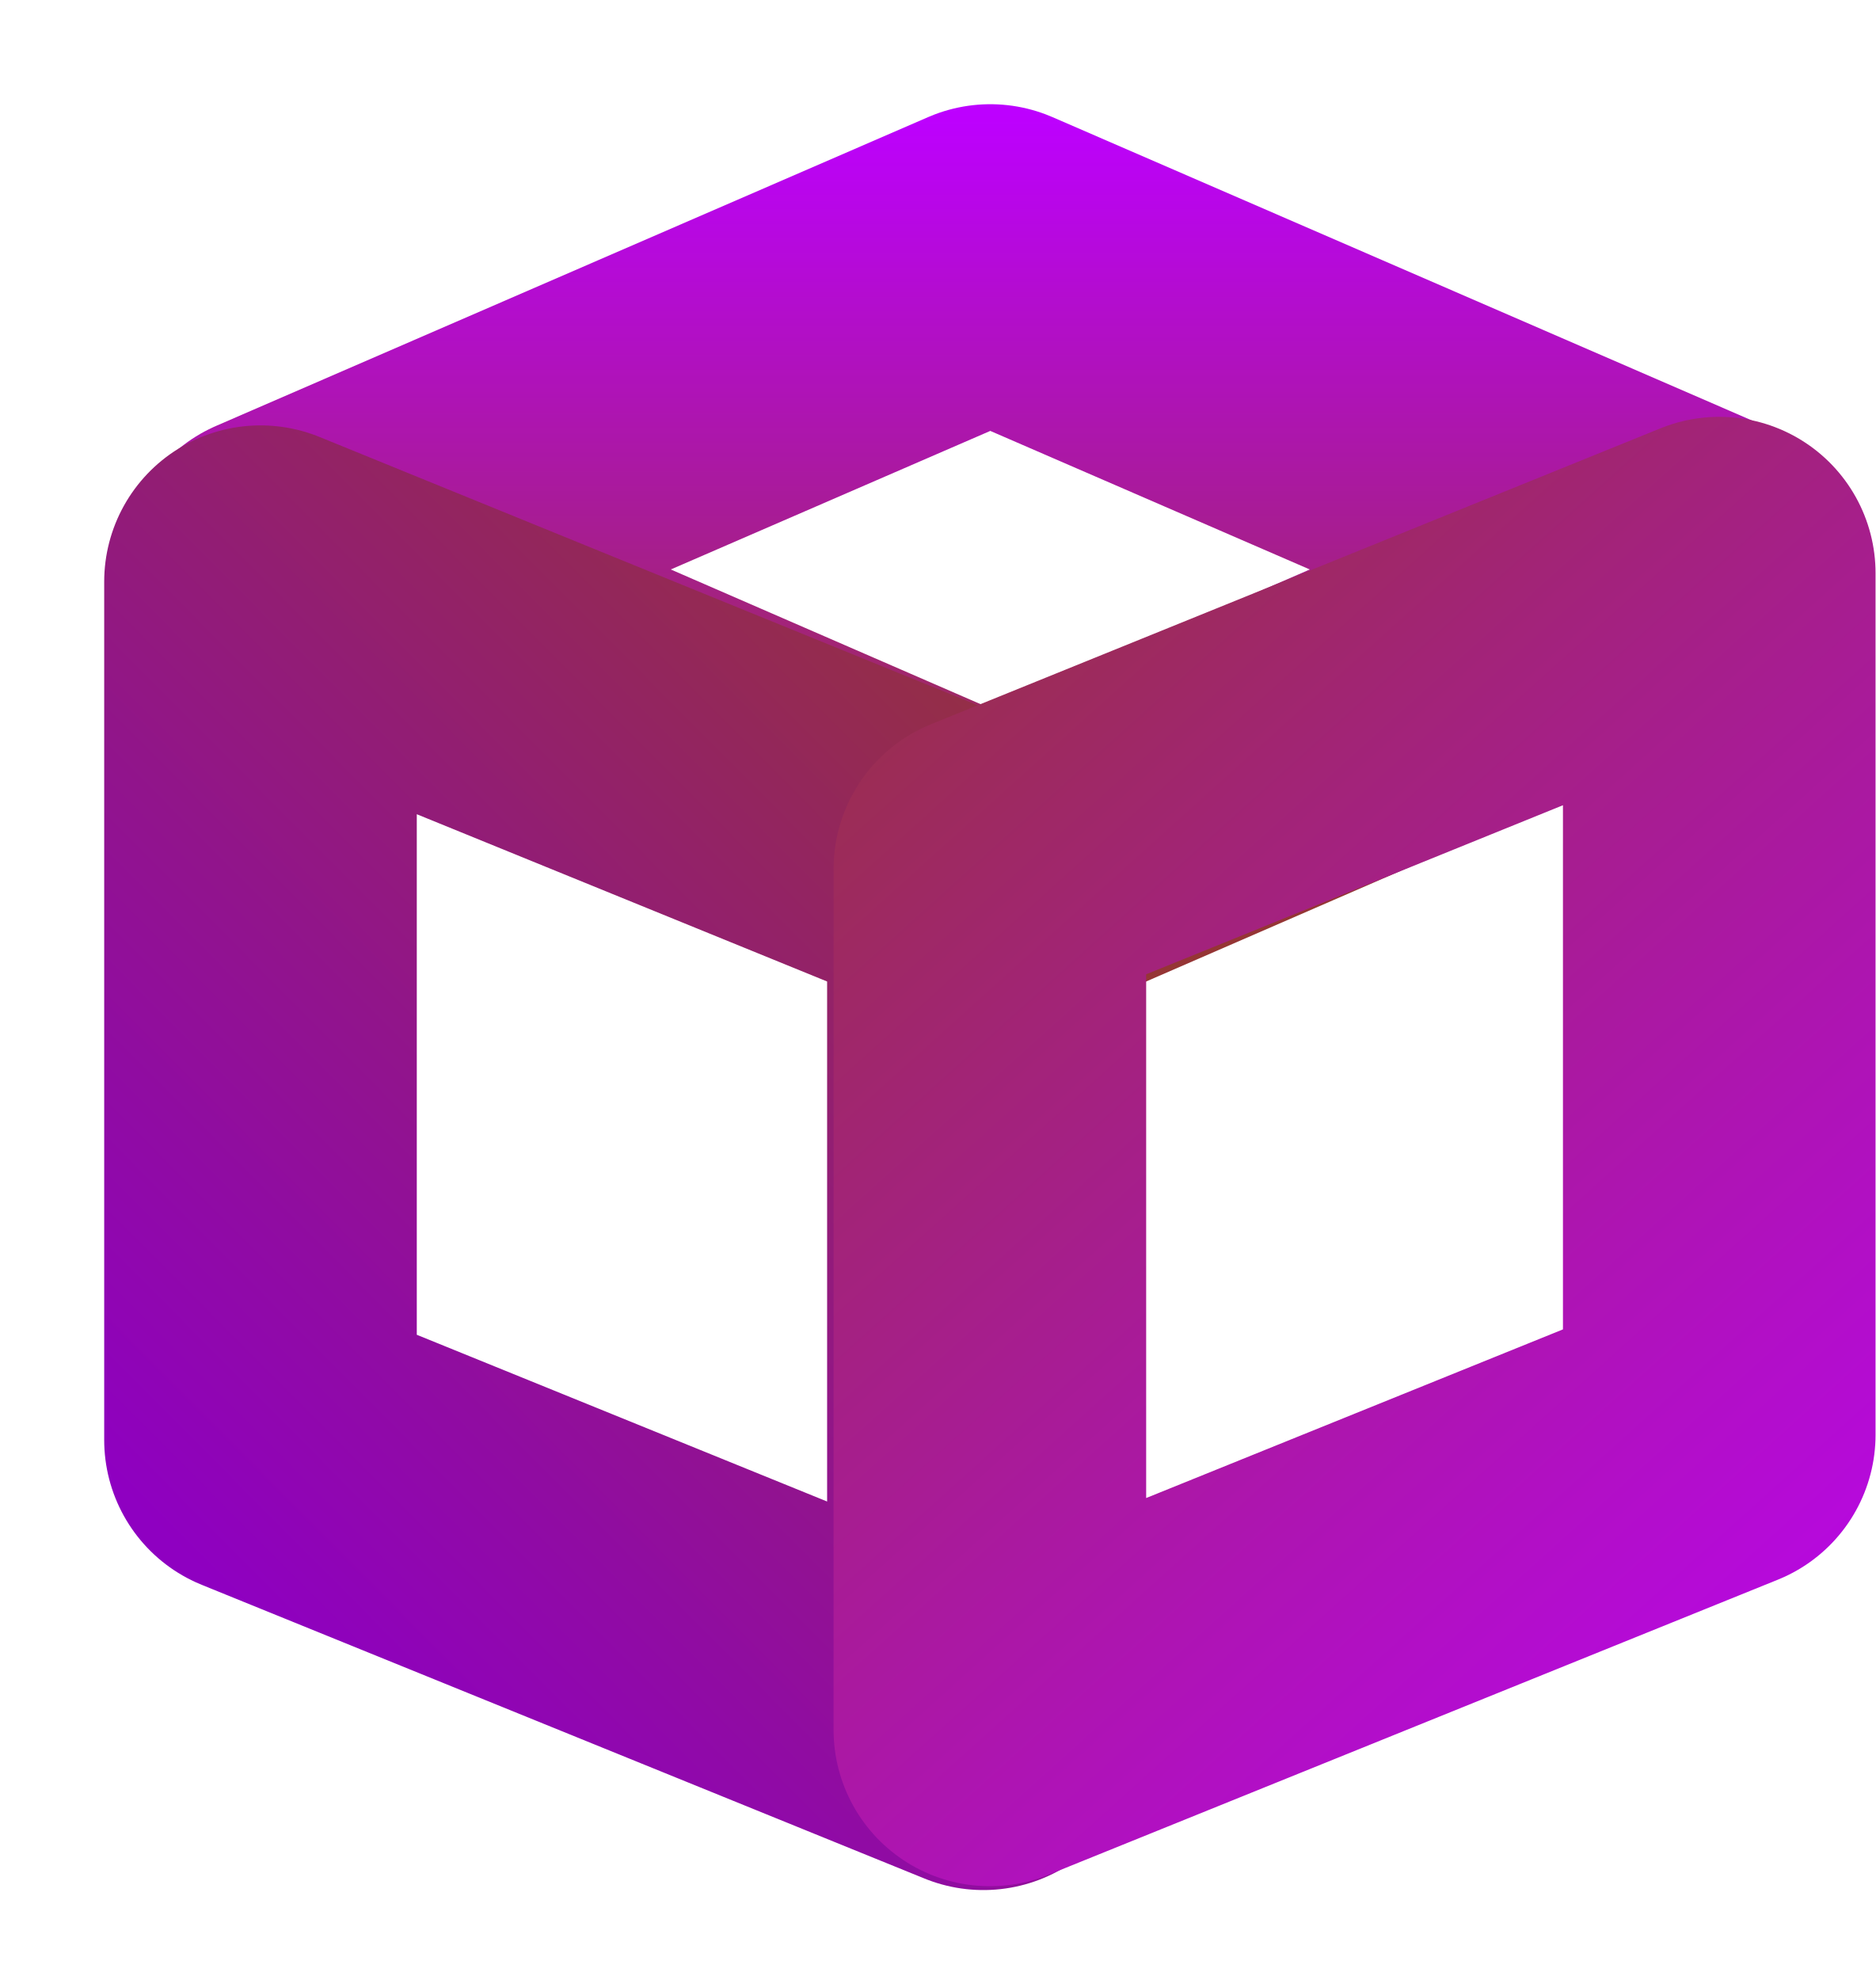
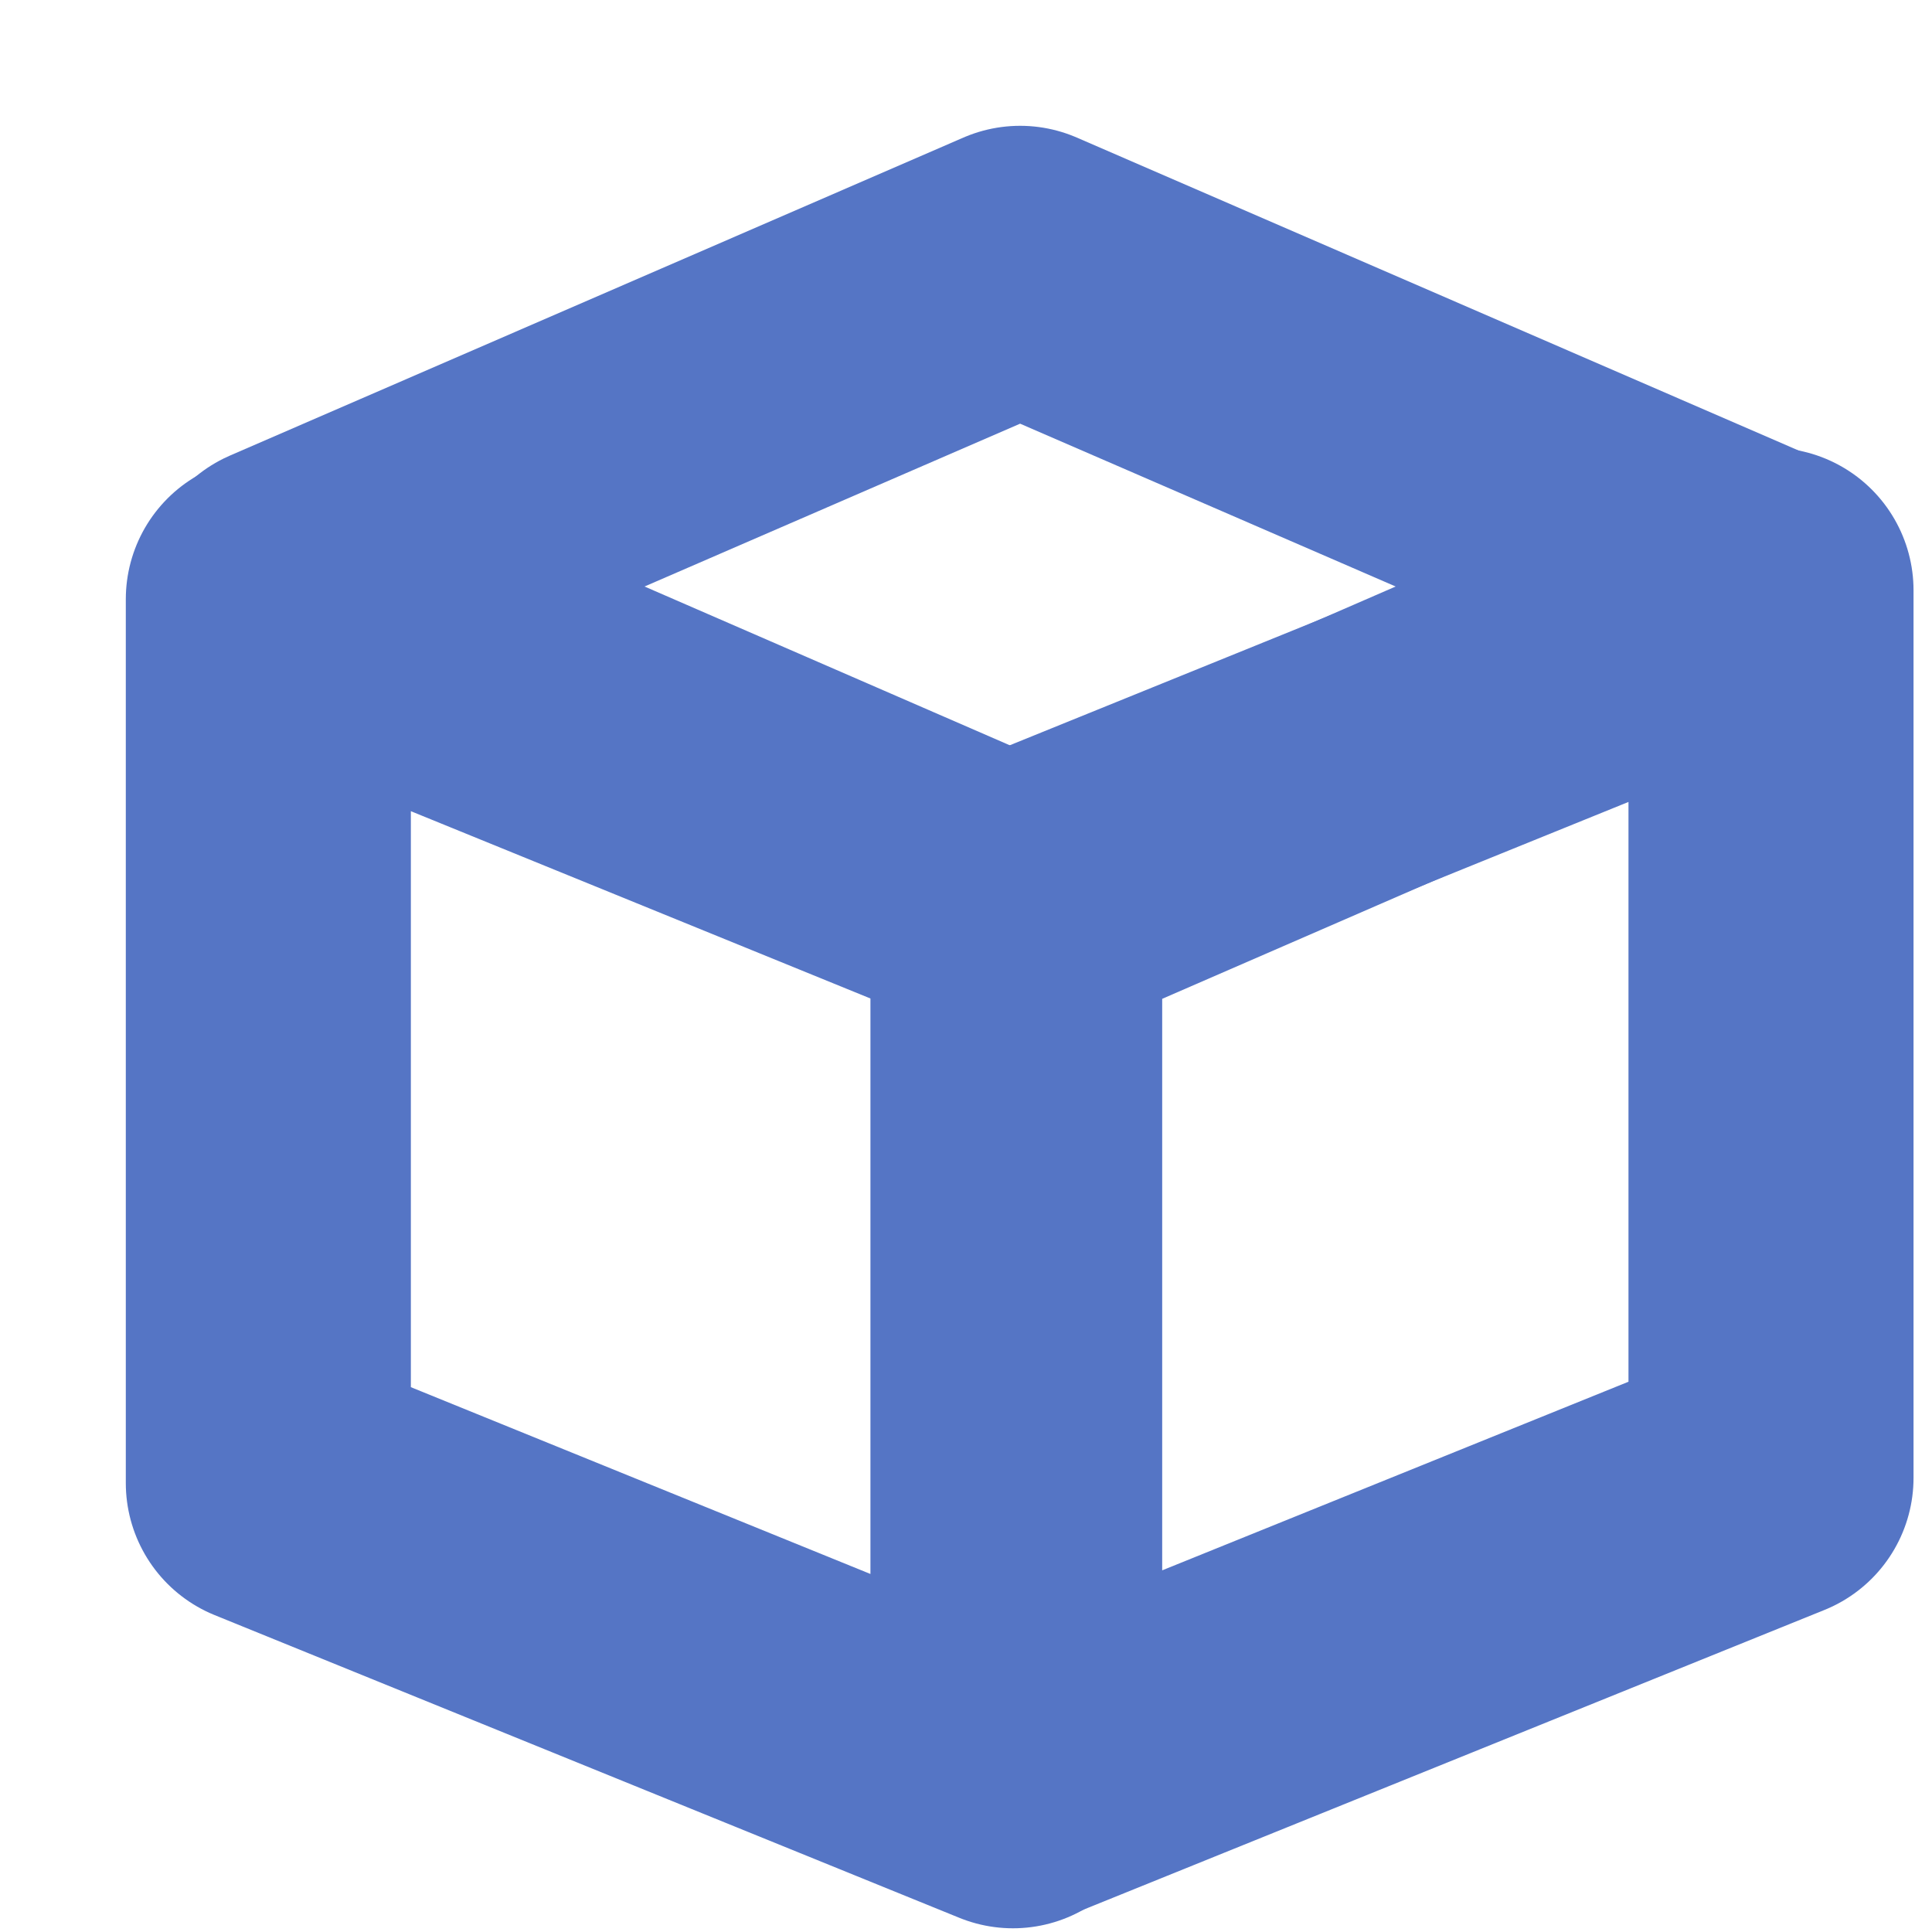
- <svg xmlns="http://www.w3.org/2000/svg" width="18" height="19" viewBox="0 0 18 19" fill="none">
-   <path d="M16.337 5.463L9.504 8.433L2.671 5.463L9.504 2.5L16.337 5.463Z" stroke="url(#paint0_linear_2_63)" stroke-width="3" stroke-linecap="round" stroke-linejoin="round" />
-   <path d="M9.438 8.41V16.637L2.5 13.818V5.582L9.438 8.41Z" stroke="url(#paint1_linear_2_63)" stroke-width="3" stroke-linecap="round" stroke-linejoin="round" />
-   <path d="M16.5 5.5V13.768L9.5 16.6V8.339L16.5 5.5Z" stroke="url(#paint2_linear_2_63)" stroke-width="3" stroke-linecap="round" stroke-linejoin="round" />
-   <defs>
-     <linearGradient id="paint0_linear_2_63" x1="9.265" y1="1.1" x2="9.265" y2="8.511" gradientUnits="userSpaceOnUse">
-       <stop stop-color="#BD00FF" />
-       <stop offset="1" stop-color="#953535" />
-     </linearGradient>
-     <linearGradient id="paint1_linear_2_63" x1="11" y1="6" x2="1.897" y2="15.051" gradientUnits="userSpaceOnUse">
-       <stop stop-color="#953535" />
-       <stop offset="1" stop-color="#8F00C1" />
-     </linearGradient>
-     <linearGradient id="paint2_linear_2_63" x1="6.309" y1="5.482" x2="18.027" y2="18.484" gradientUnits="userSpaceOnUse">
-       <stop stop-color="#953535" />
-       <stop offset="1" stop-color="#BD00FF" />
-     </linearGradient>
-   </defs>
+ <svg xmlns="http://www.w3.org/2000/svg" width="244" height="244" viewBox="0 0 244 244" fill="none">
+   <path d="M221.463 74.05L128.833 114.319L36.204 74.05L128.833 33.889L221.463 74.05Z" stroke="#5575C5" stroke-width="36" stroke-linecap="round" stroke-linejoin="round" />
+   <path d="M127.931 114.002V225.531L33.889 187.304V75.674L127.931 114.002Z" stroke="#5575C5" stroke-width="36" stroke-linecap="round" stroke-linejoin="round" />
+   <path d="M223.667 74.555V186.64L128.778 225.022V113.04L223.667 74.555Z" stroke="#5575C5" stroke-width="36" stroke-linecap="round" stroke-linejoin="round" />
</svg>
